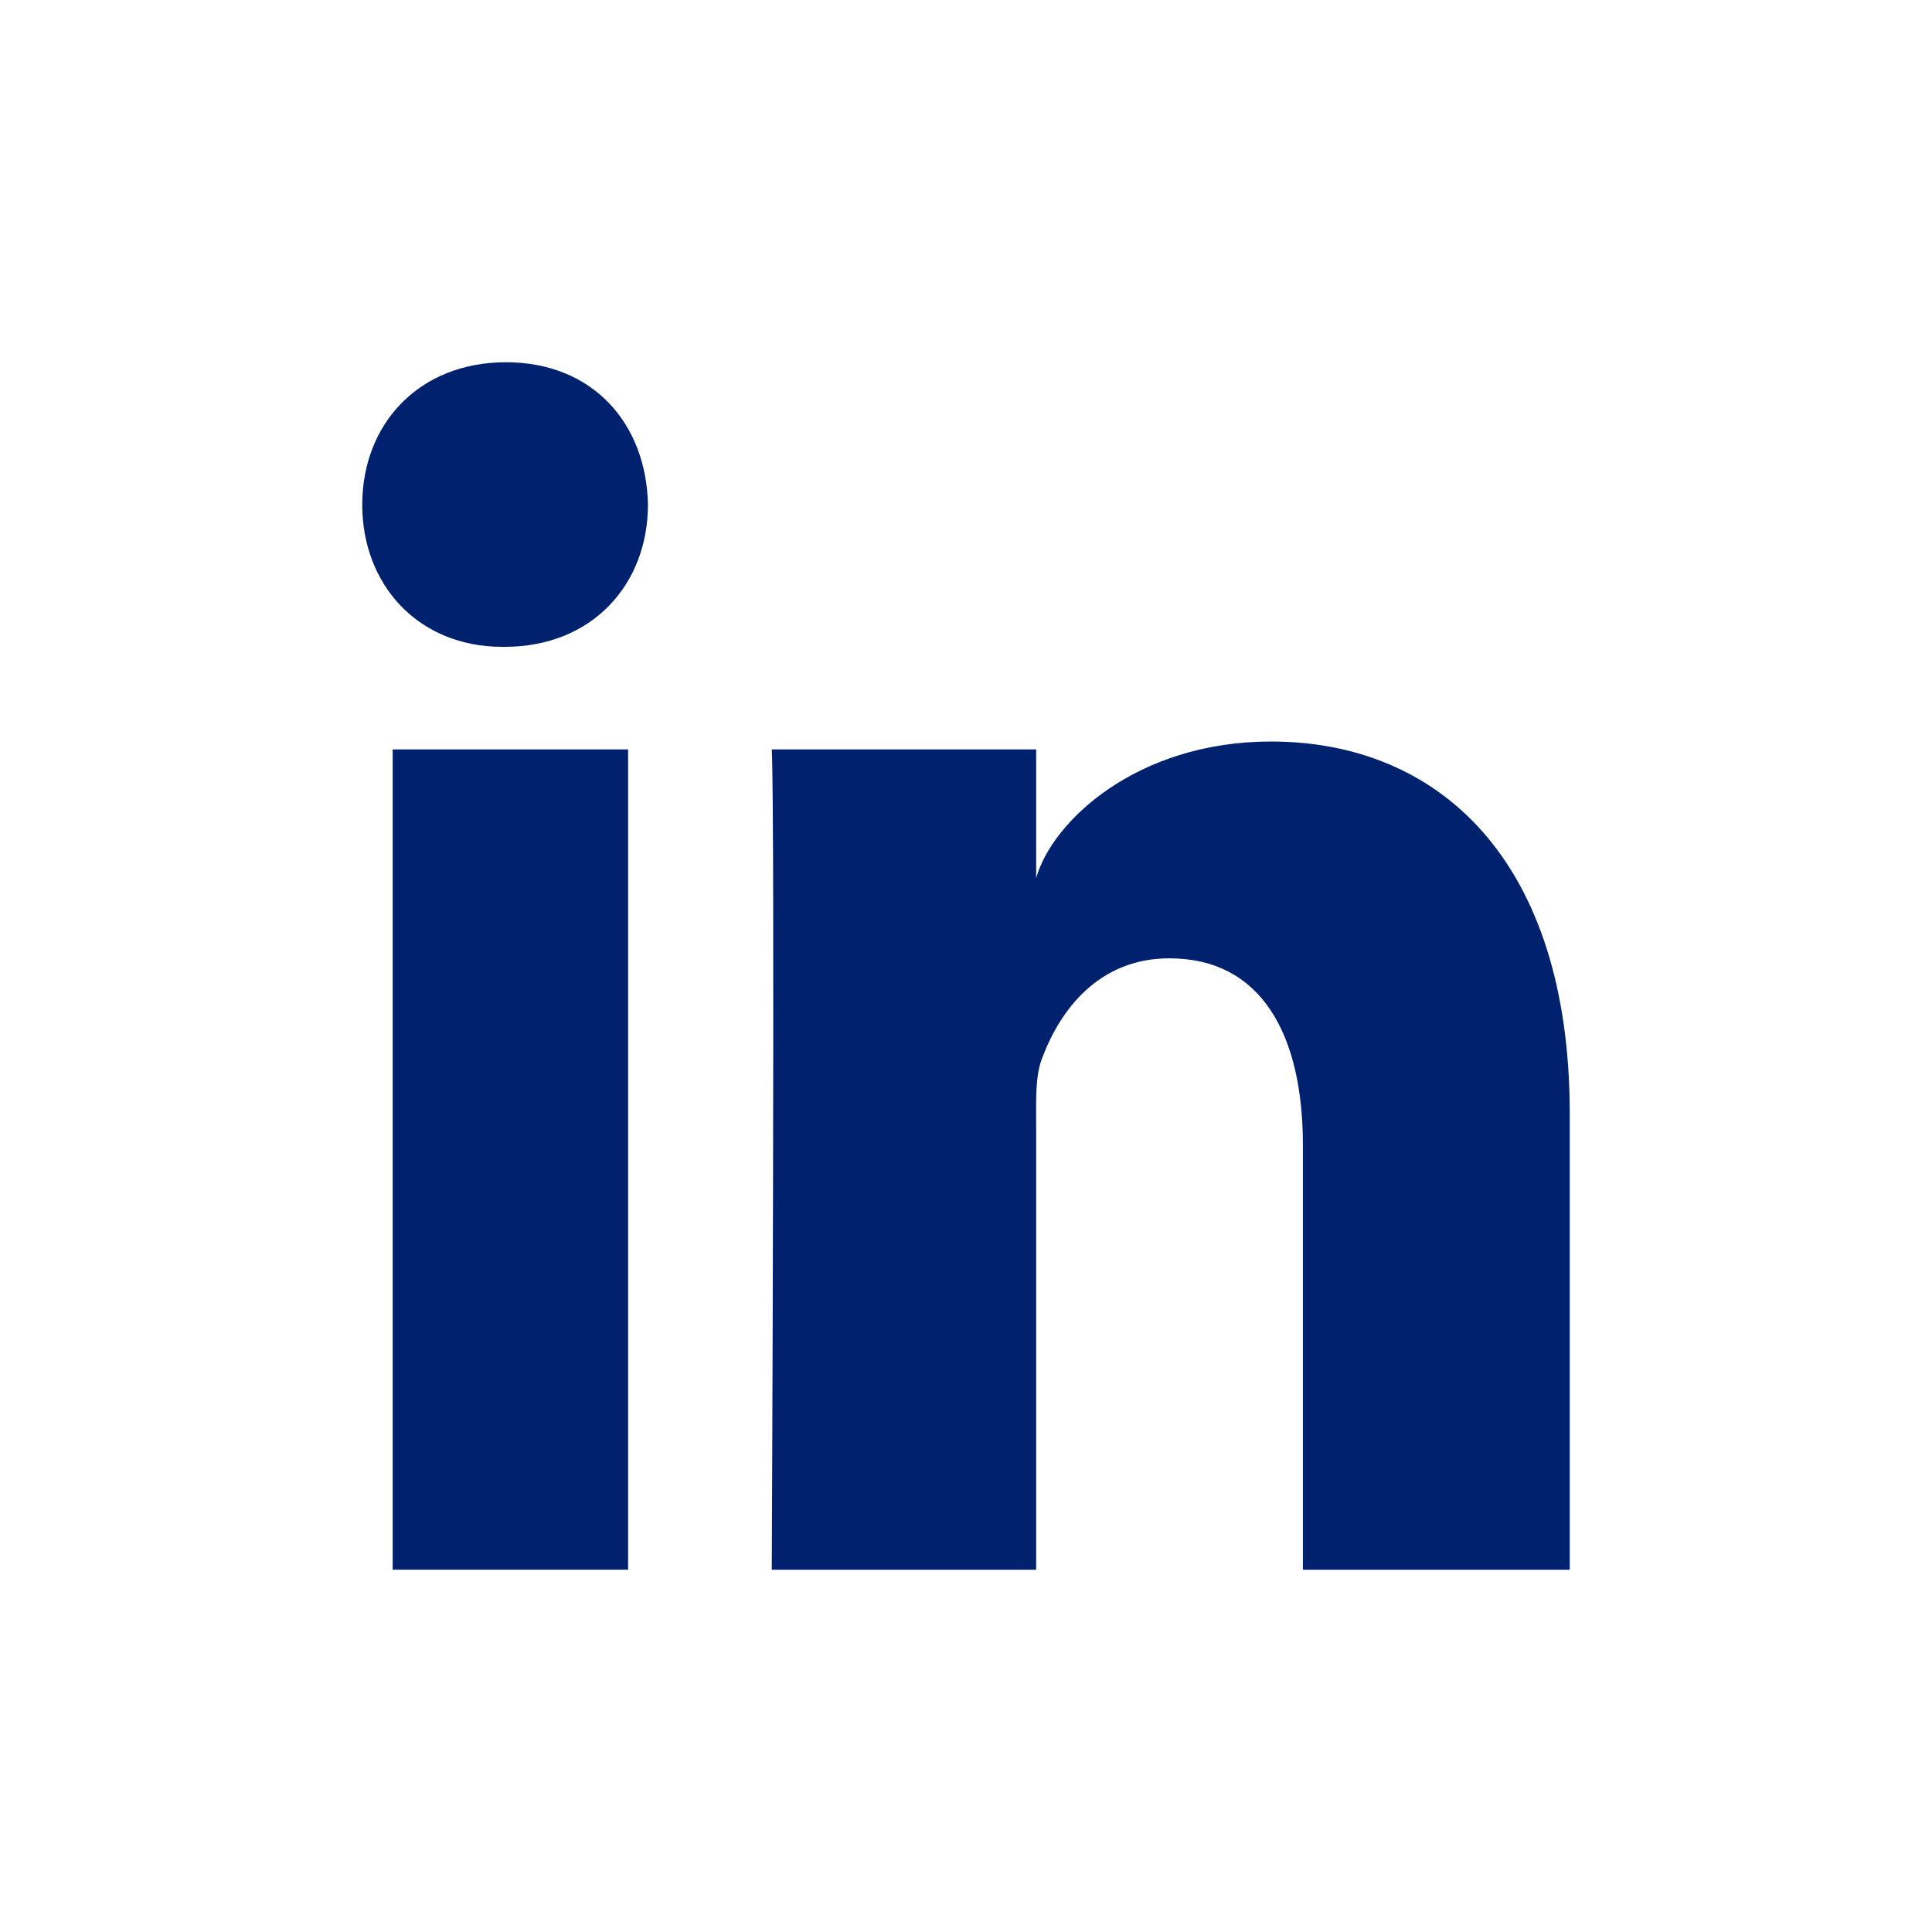
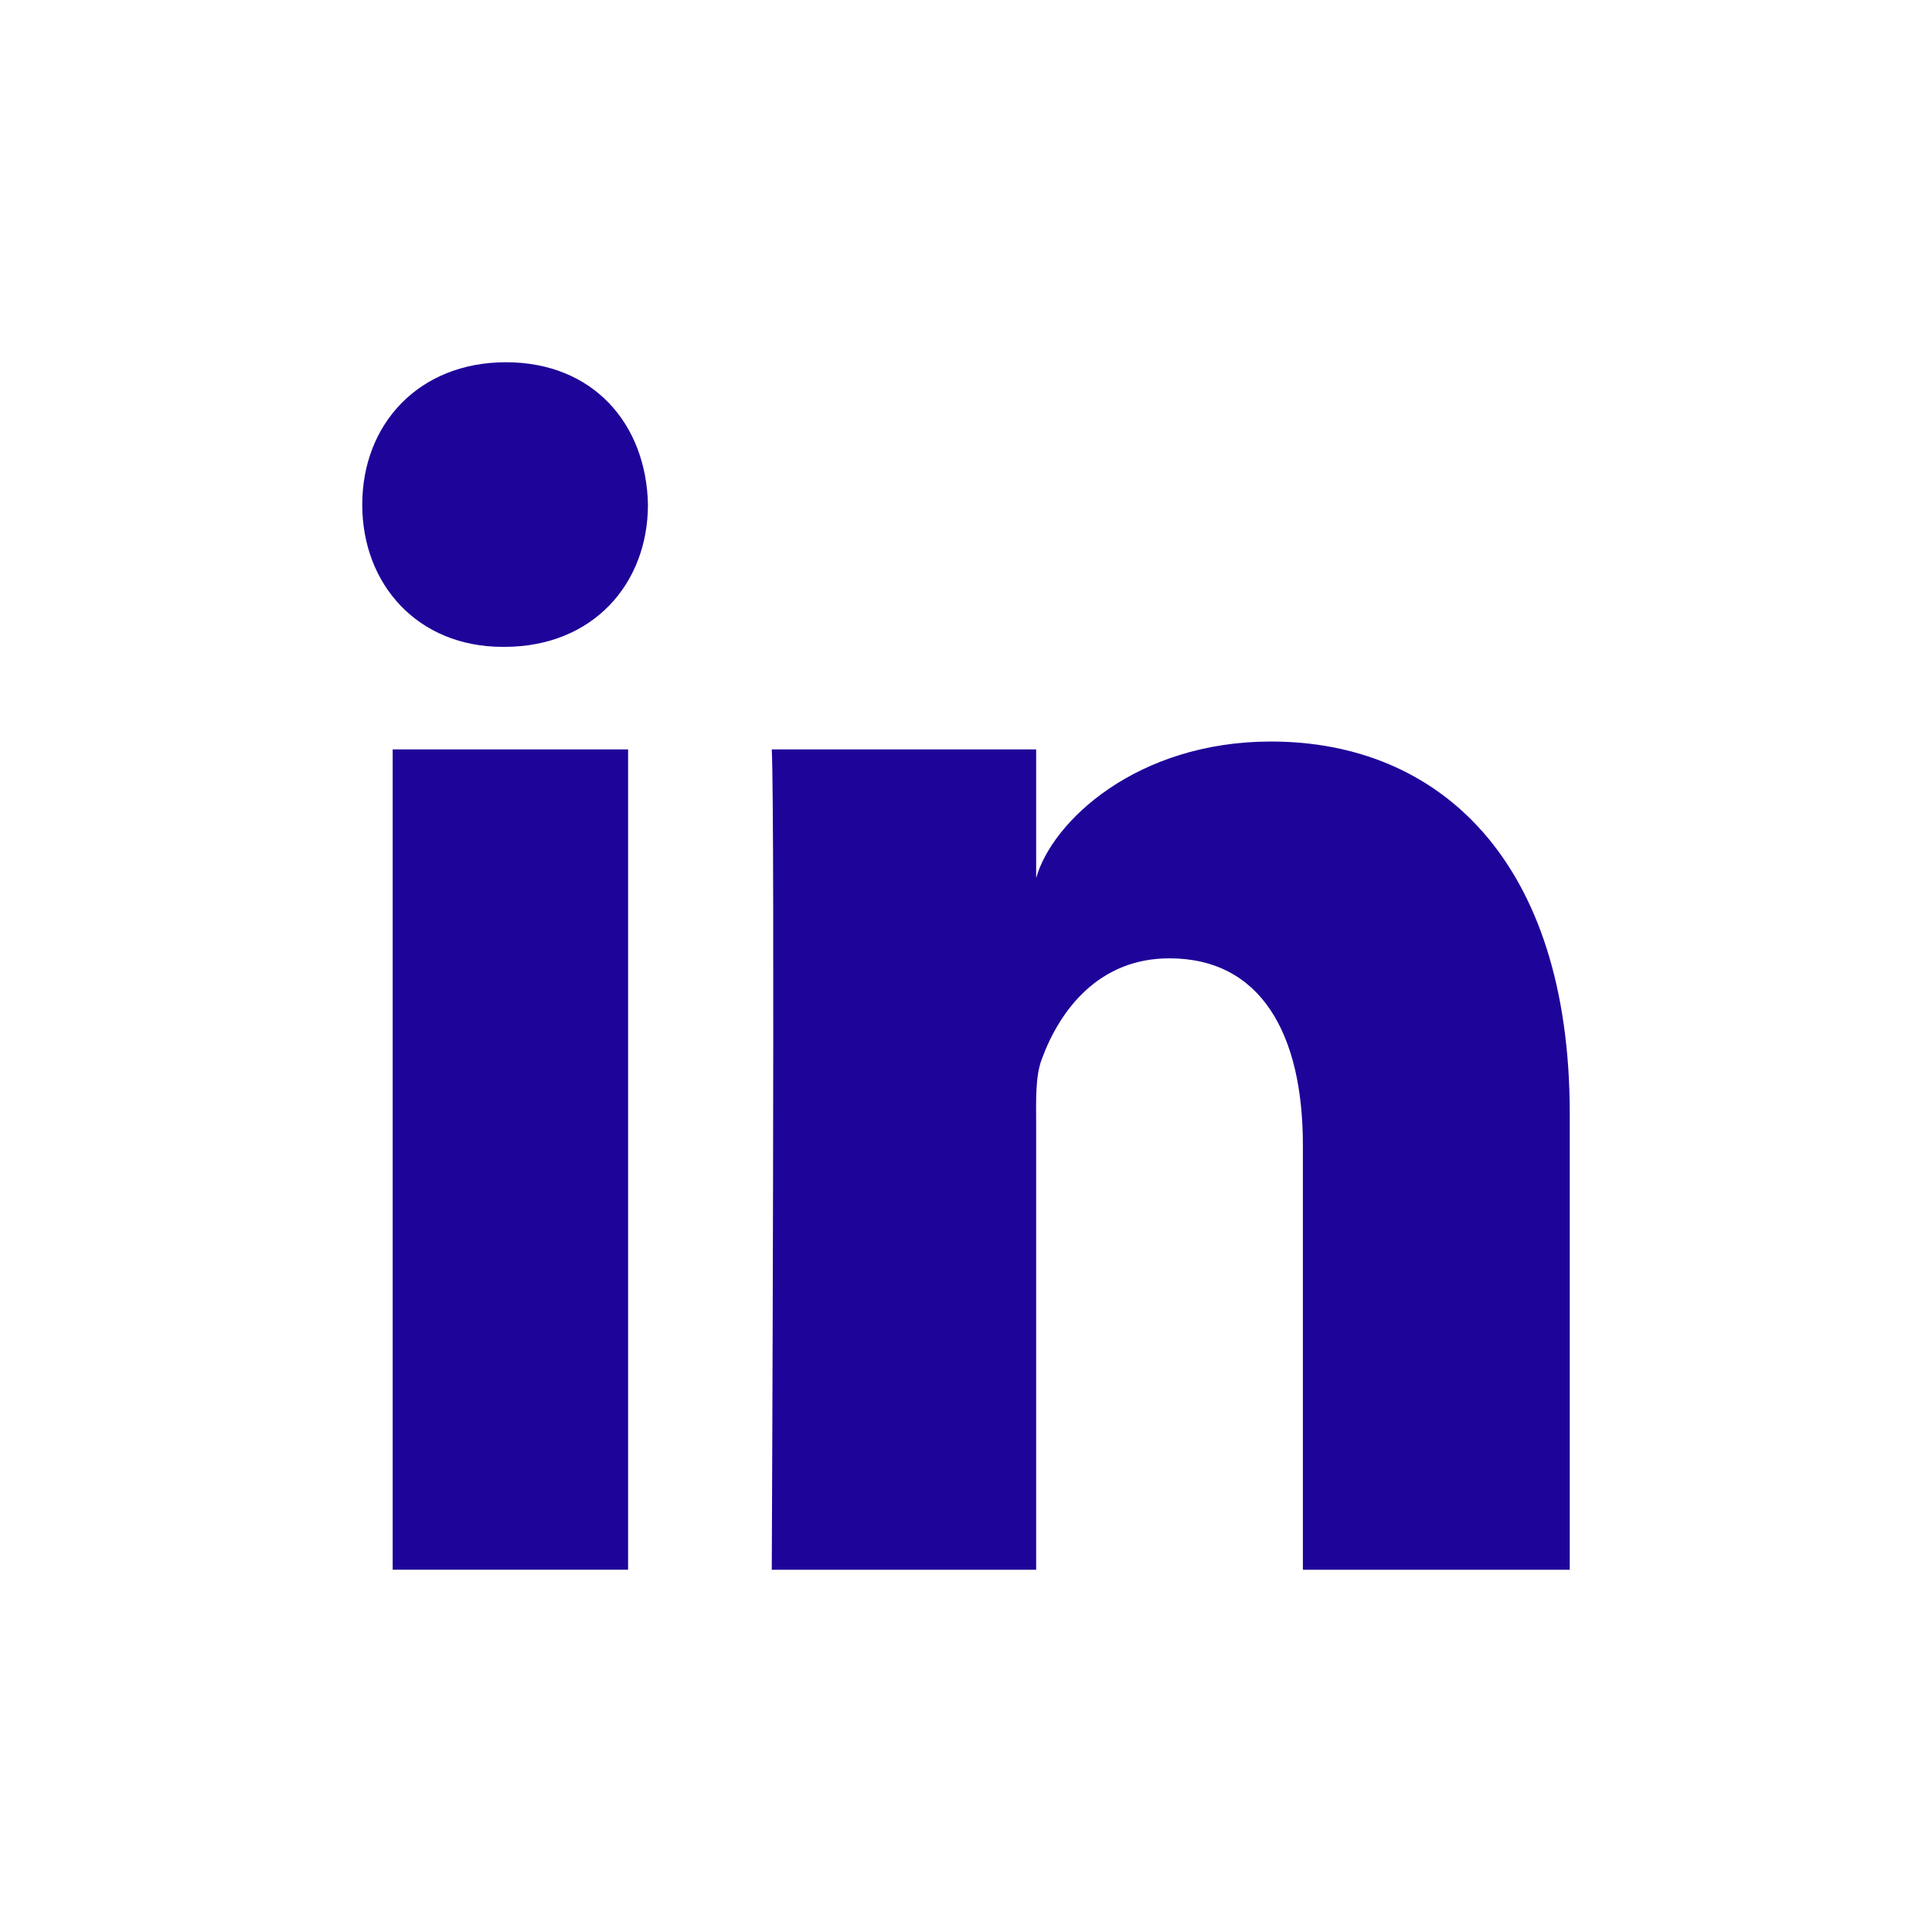
<svg xmlns="http://www.w3.org/2000/svg" width="32px" height="32px" viewBox="0 0 32 32" version="1.1">
  <g id="icon-linkedin-navy" stroke="none" stroke-width="1" fill="none" fill-rule="evenodd">
-     <path d="M6.504,12.413 L10.403,12.413 L10.403,25.999 L6.504,25.999 L6.504,12.413 Z M8.354,10.714 L8.326,10.714 C6.915,10.714 6,9.675 6,8.36 C6,7.018 6.942,6 8.381,6 C9.819,6 10.704,7.015 10.732,8.356 C10.732,9.671 9.819,10.714 8.354,10.714 L8.354,10.714 Z M26,26 L21.58,26 L21.58,18.968 C21.58,17.128 20.888,15.873 19.368,15.873 C18.205,15.873 17.558,16.72 17.257,17.538 C17.144,17.83 17.162,18.238 17.162,18.648 L17.162,26 L12.783,26 C12.783,26 12.839,13.545 12.783,12.413 L17.162,12.413 L17.162,14.545 C17.421,13.613 18.82,12.282 21.053,12.282 C23.823,12.282 26,14.238 26,18.445 L26,26 L26,26 Z" id="Shape" fill="#00226E" />
+     <path d="M6.504,12.413 L10.403,12.413 L10.403,25.999 L6.504,25.999 L6.504,12.413 Z M8.354,10.714 L8.326,10.714 C6.915,10.714 6,9.675 6,8.36 C6,7.018 6.942,6 8.381,6 C9.819,6 10.704,7.015 10.732,8.356 C10.732,9.671 9.819,10.714 8.354,10.714 L8.354,10.714 Z M26,26 L21.58,26 L21.58,18.968 C21.58,17.128 20.888,15.873 19.368,15.873 C18.205,15.873 17.558,16.72 17.257,17.538 C17.144,17.83 17.162,18.238 17.162,18.648 L17.162,26 L12.783,26 C12.783,26 12.839,13.545 12.783,12.413 L17.162,12.413 L17.162,14.545 C17.421,13.613 18.82,12.282 21.053,12.282 C23.823,12.282 26,14.238 26,18.445 L26,26 L26,26 Z" id="Shape" fill="#1E0499" />
  </g>
</svg>
